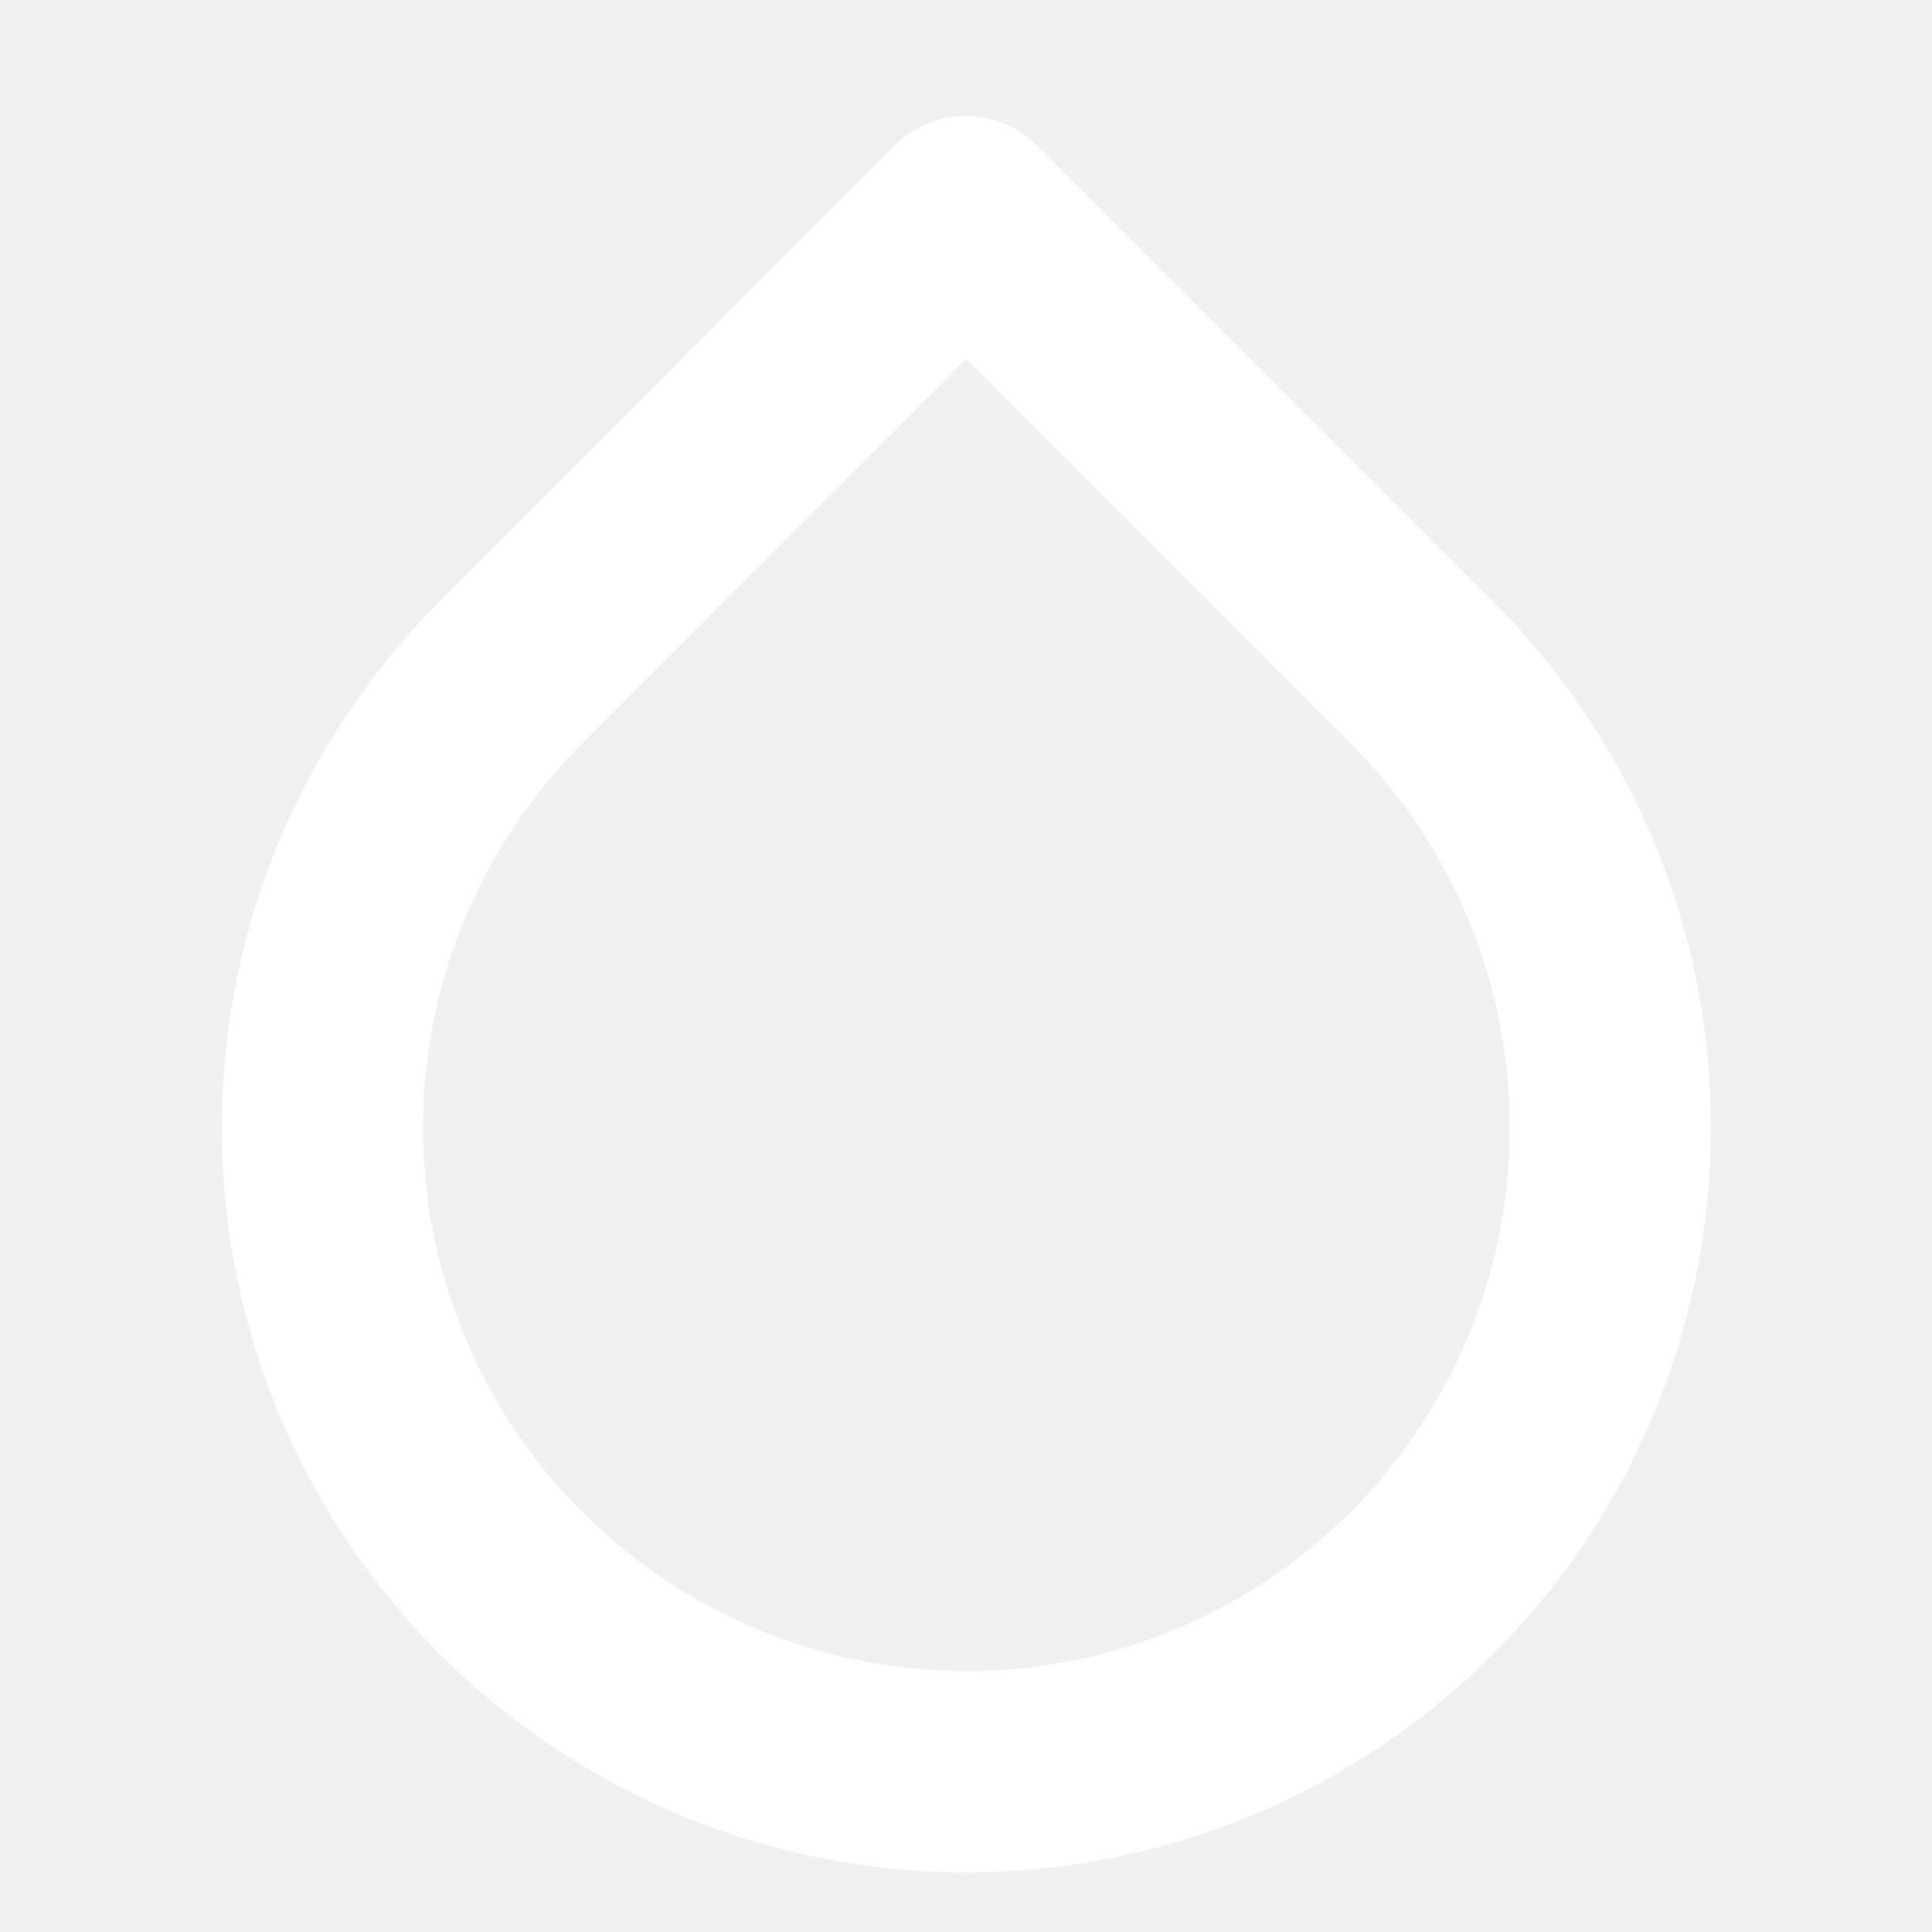
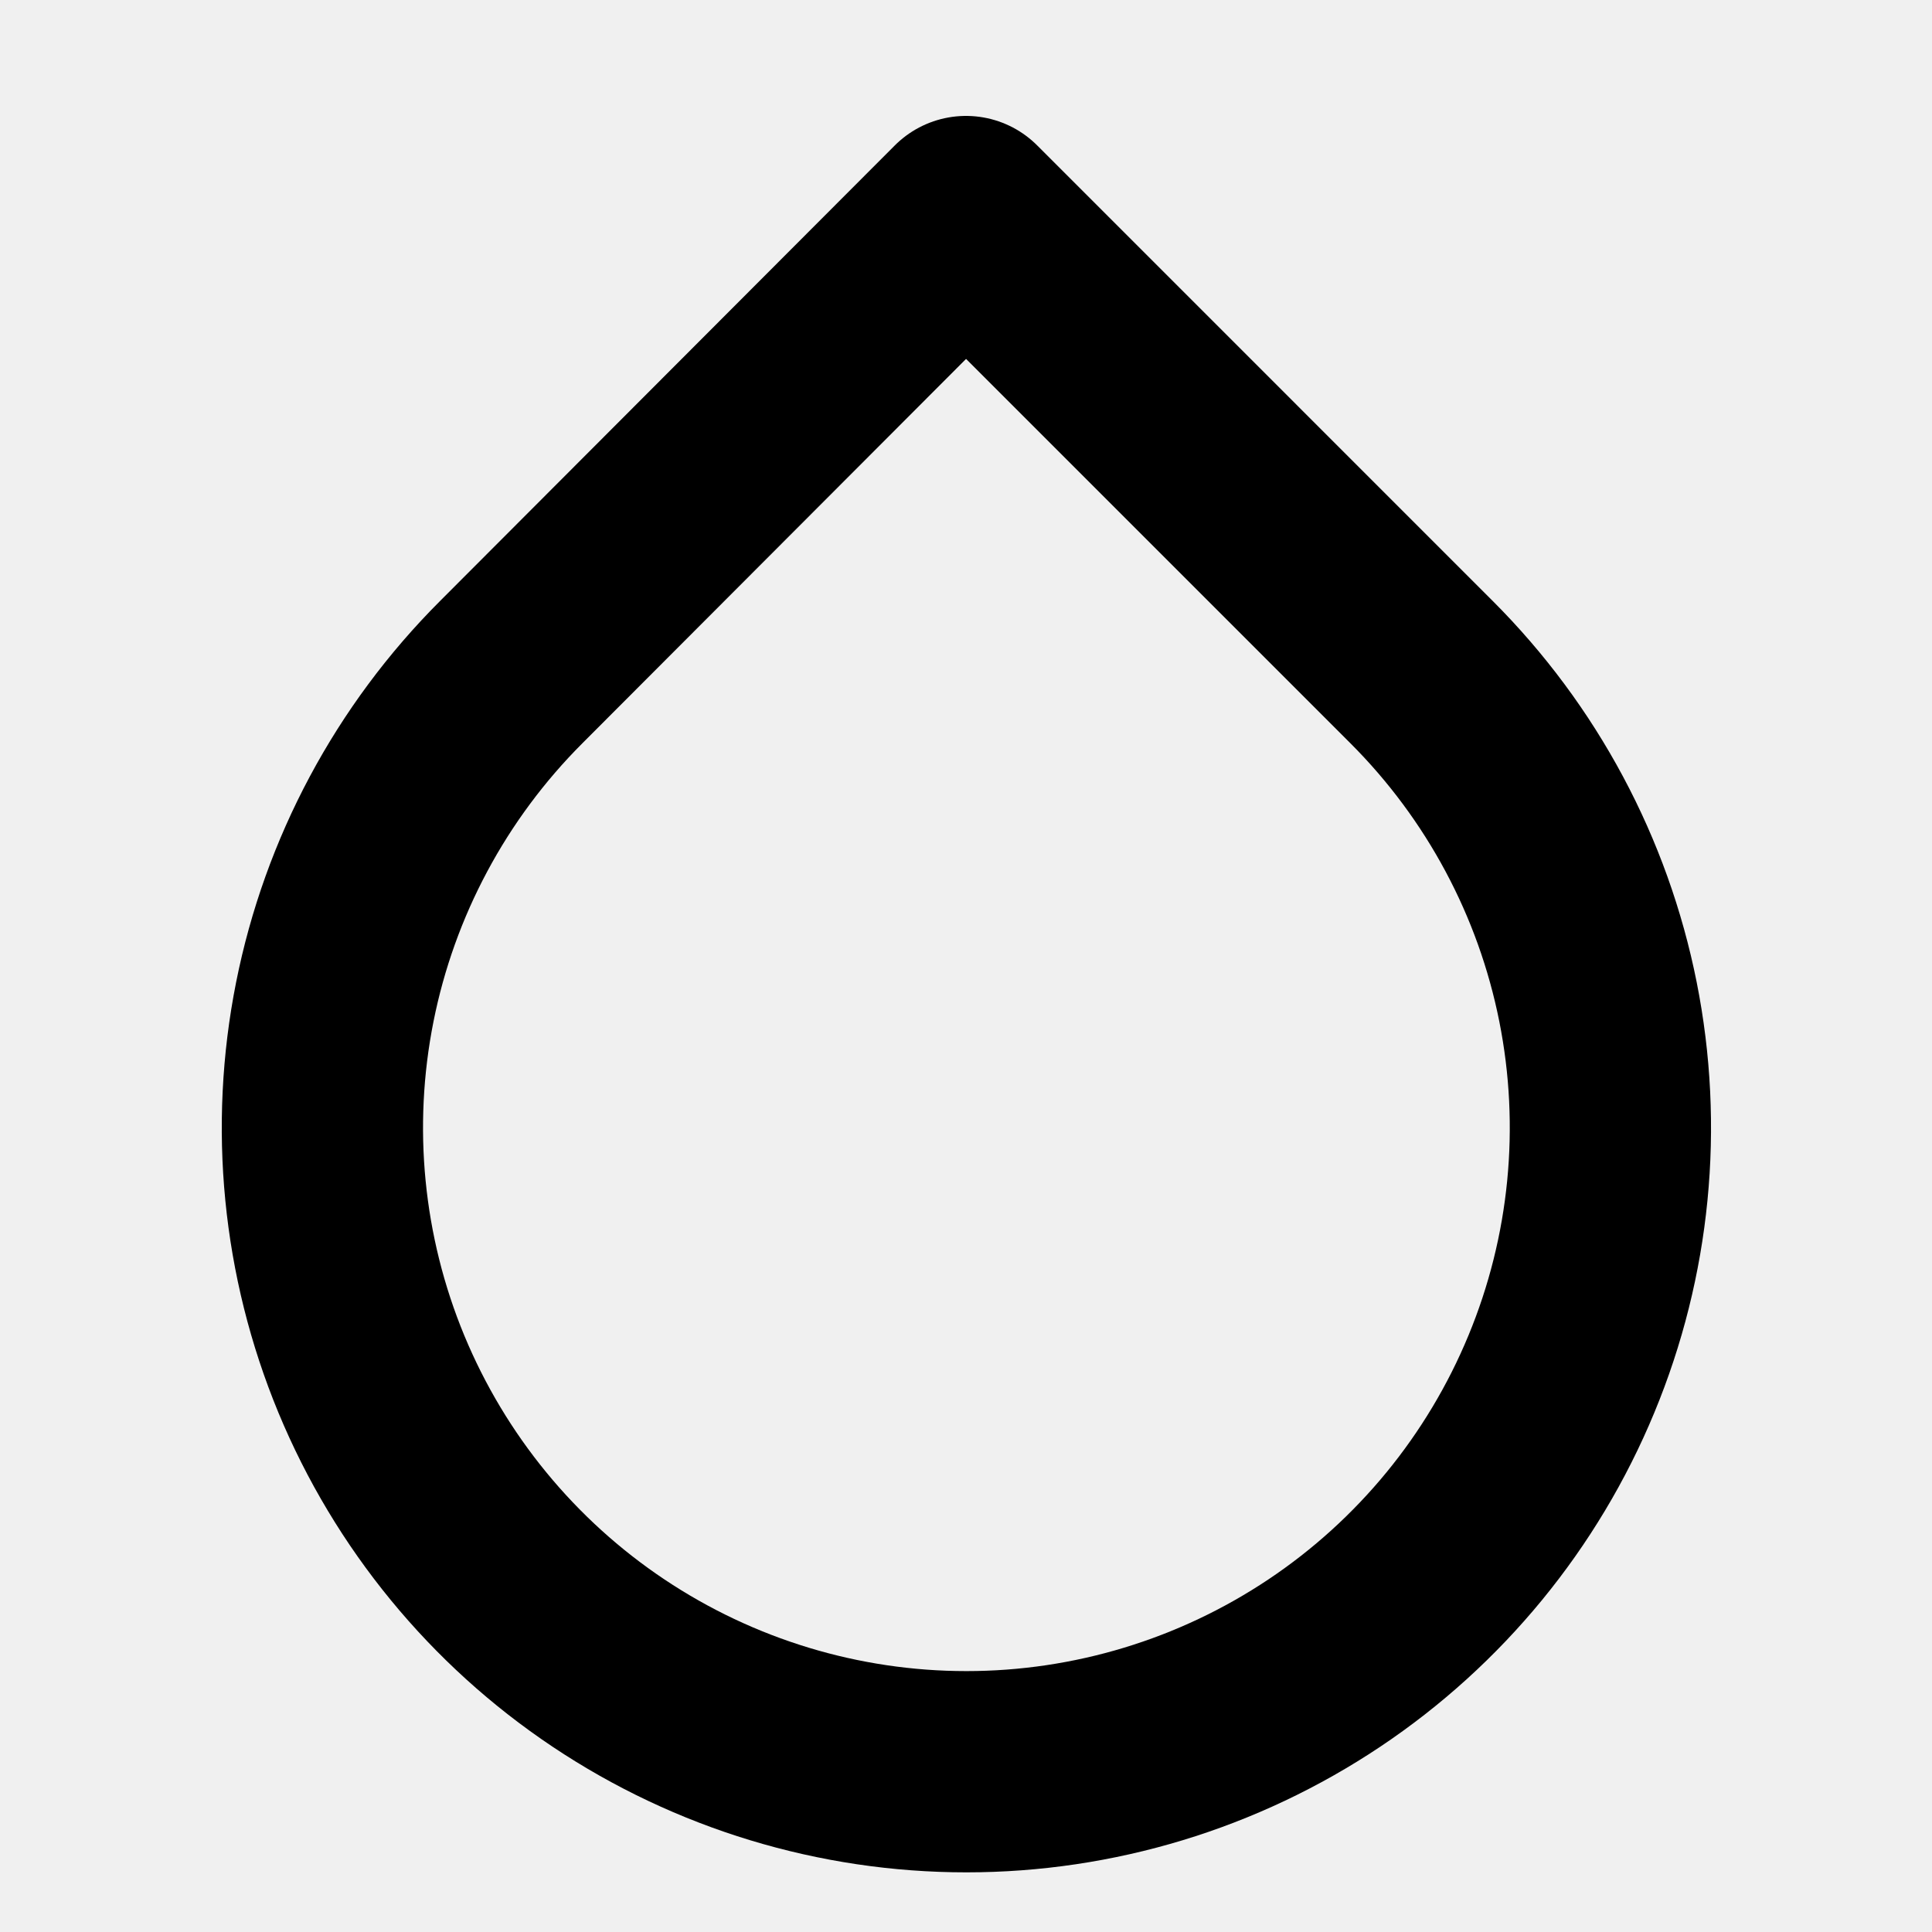
<svg xmlns="http://www.w3.org/2000/svg" width="24" height="24" viewBox="0 0 24 24" fill="none">
-   <path d="M12 2.69L17.66 8.35C18.779 9.469 19.542 10.894 19.851 12.446C20.16 13.998 20.002 15.607 19.396 17.069C18.791 18.531 17.766 19.781 16.45 20.66C15.134 21.539 13.588 22.009 12.005 22.009C10.422 22.009 8.876 21.539 7.56 20.66C6.244 19.781 5.219 18.531 4.613 17.069C4.008 15.607 3.85 13.998 4.159 12.446C4.468 10.894 5.231 9.469 6.35 8.35L12 2.69Z" stroke="white" stroke-width="2.5" stroke-linecap="round" stroke-linejoin="round" />
+   <path d="M12 2.69L17.66 8.35C18.779 9.469 19.542 10.894 19.851 12.446C20.16 13.998 20.002 15.607 19.396 17.069C18.791 18.531 17.766 19.781 16.45 20.66C15.134 21.539 13.588 22.009 12.005 22.009C10.422 22.009 8.876 21.539 7.56 20.66C6.244 19.781 5.219 18.531 4.613 17.069C4.008 15.607 3.85 13.998 4.159 12.446C4.468 10.894 5.231 9.469 6.35 8.35L12 2.69Z" stroke="currentColor" stroke-width="2.5" stroke-linecap="round" stroke-linejoin="round" />
</svg>
